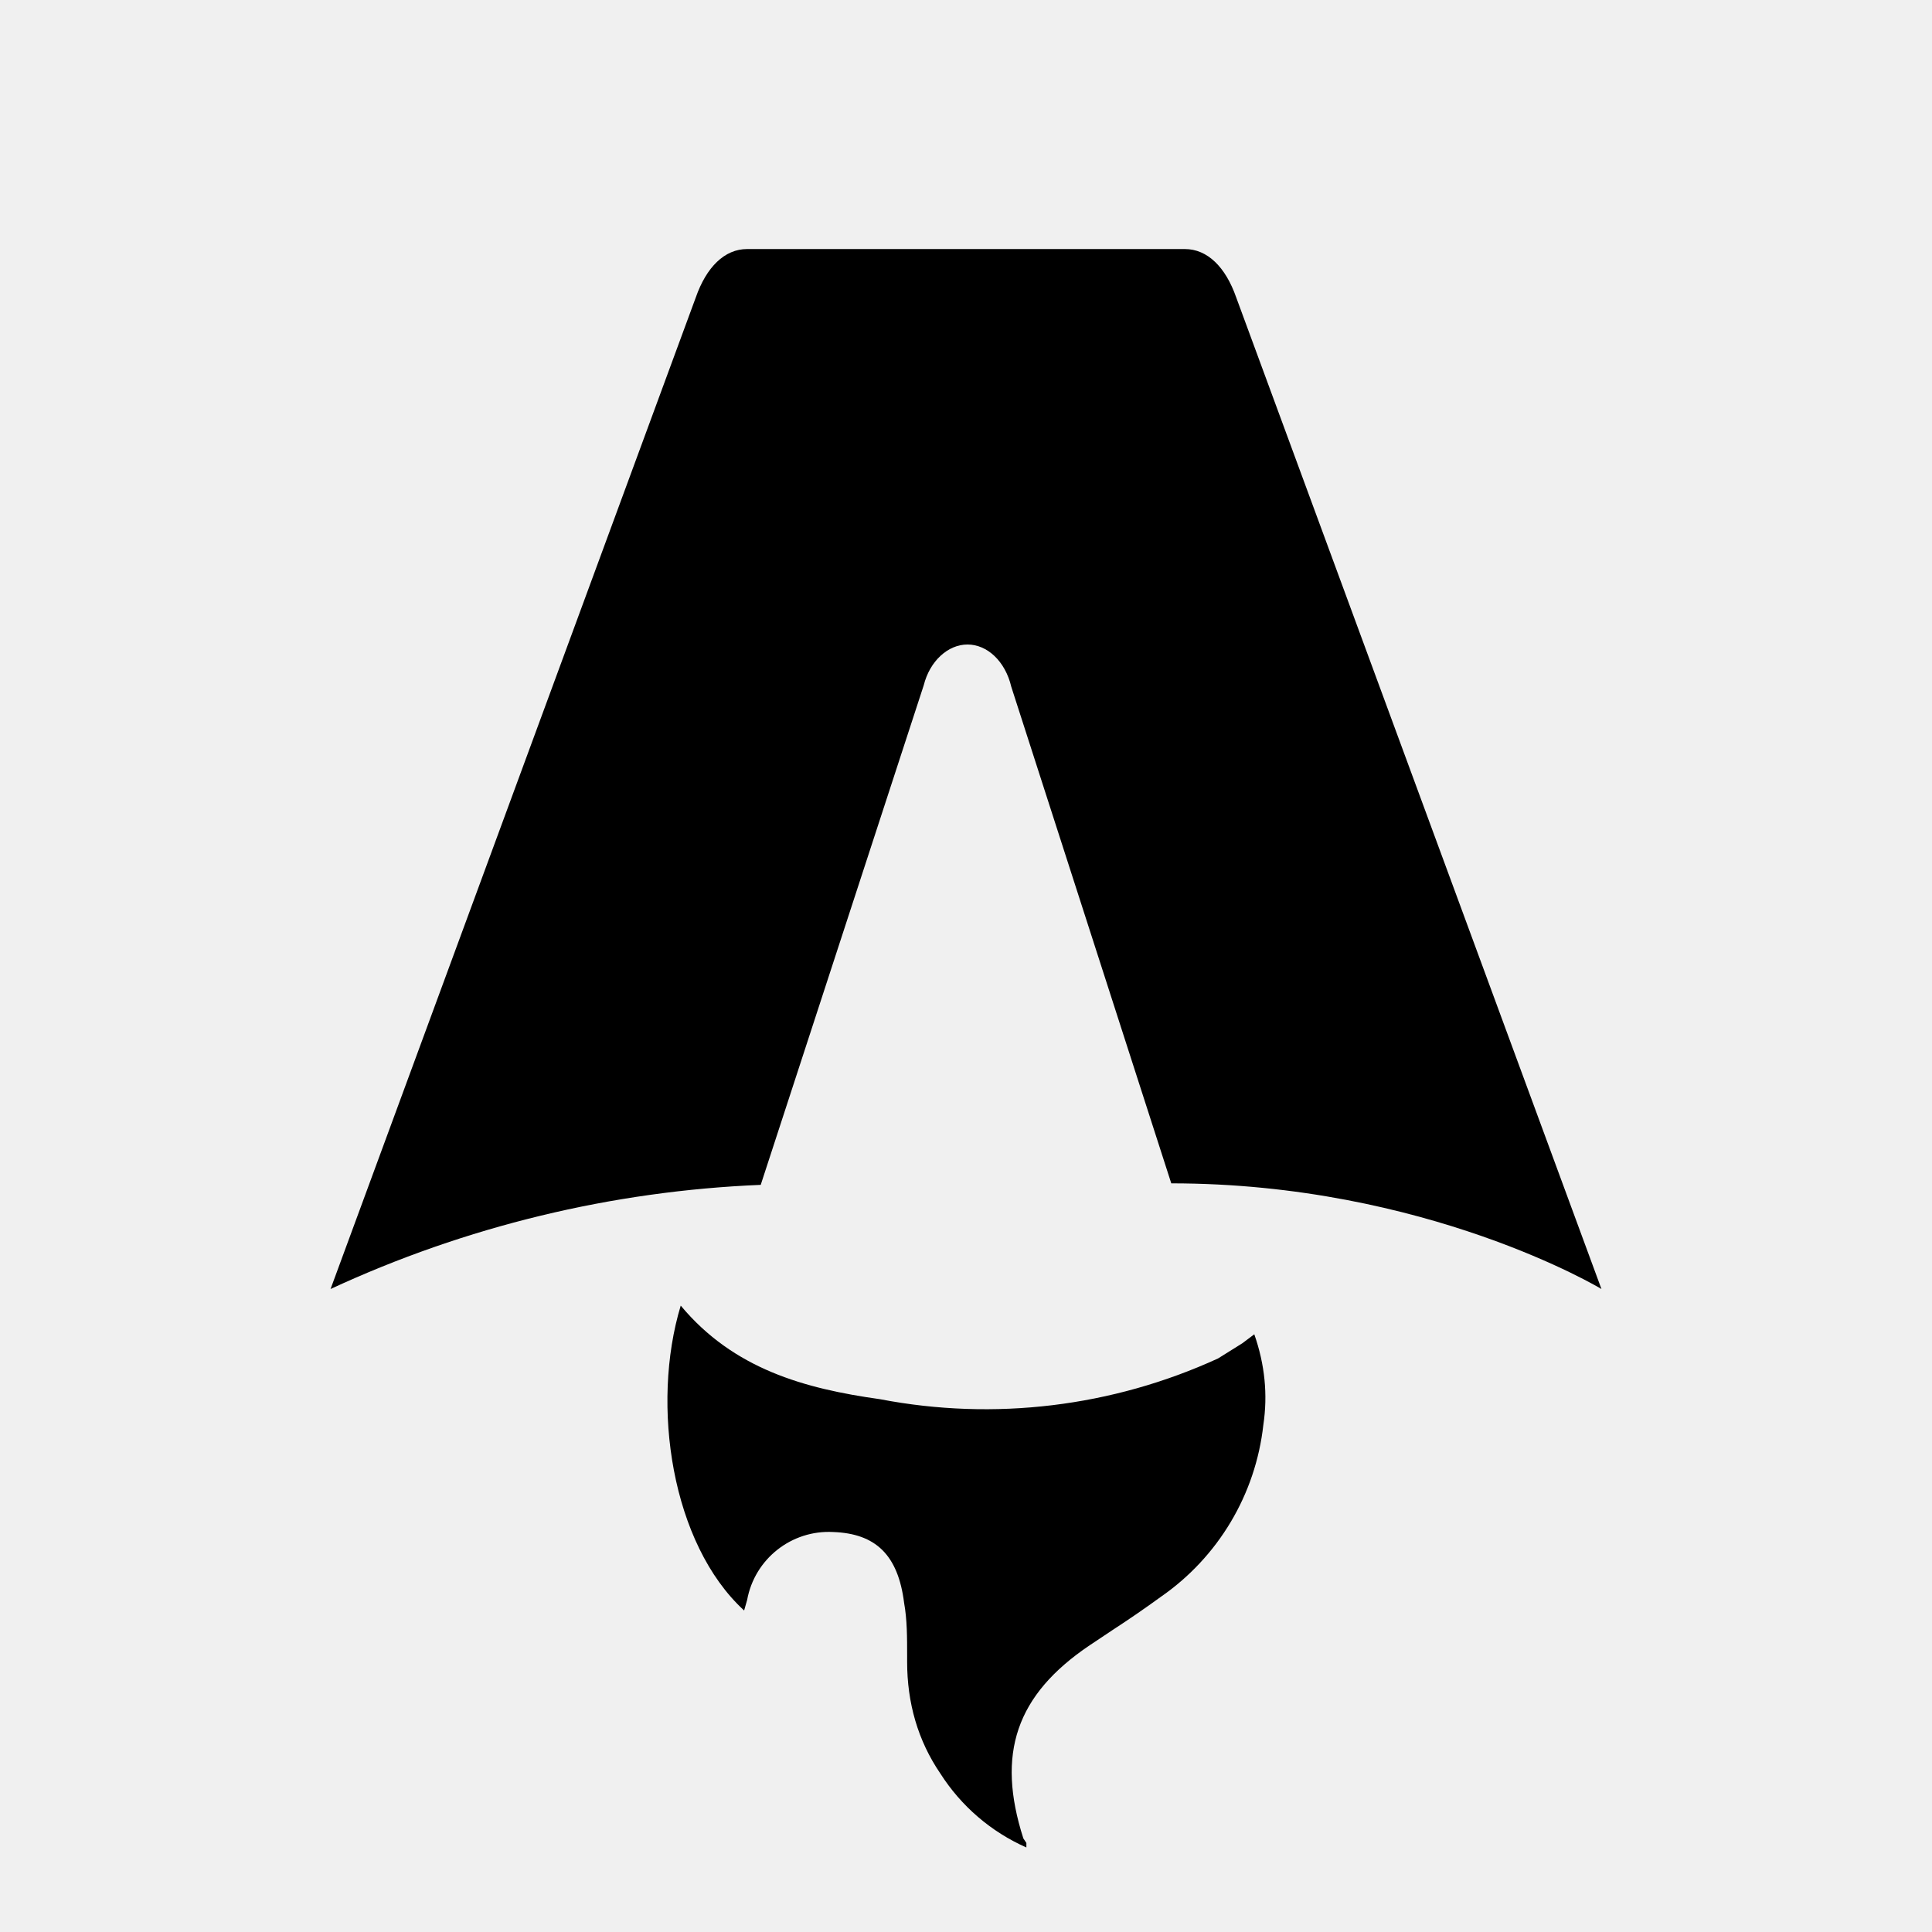
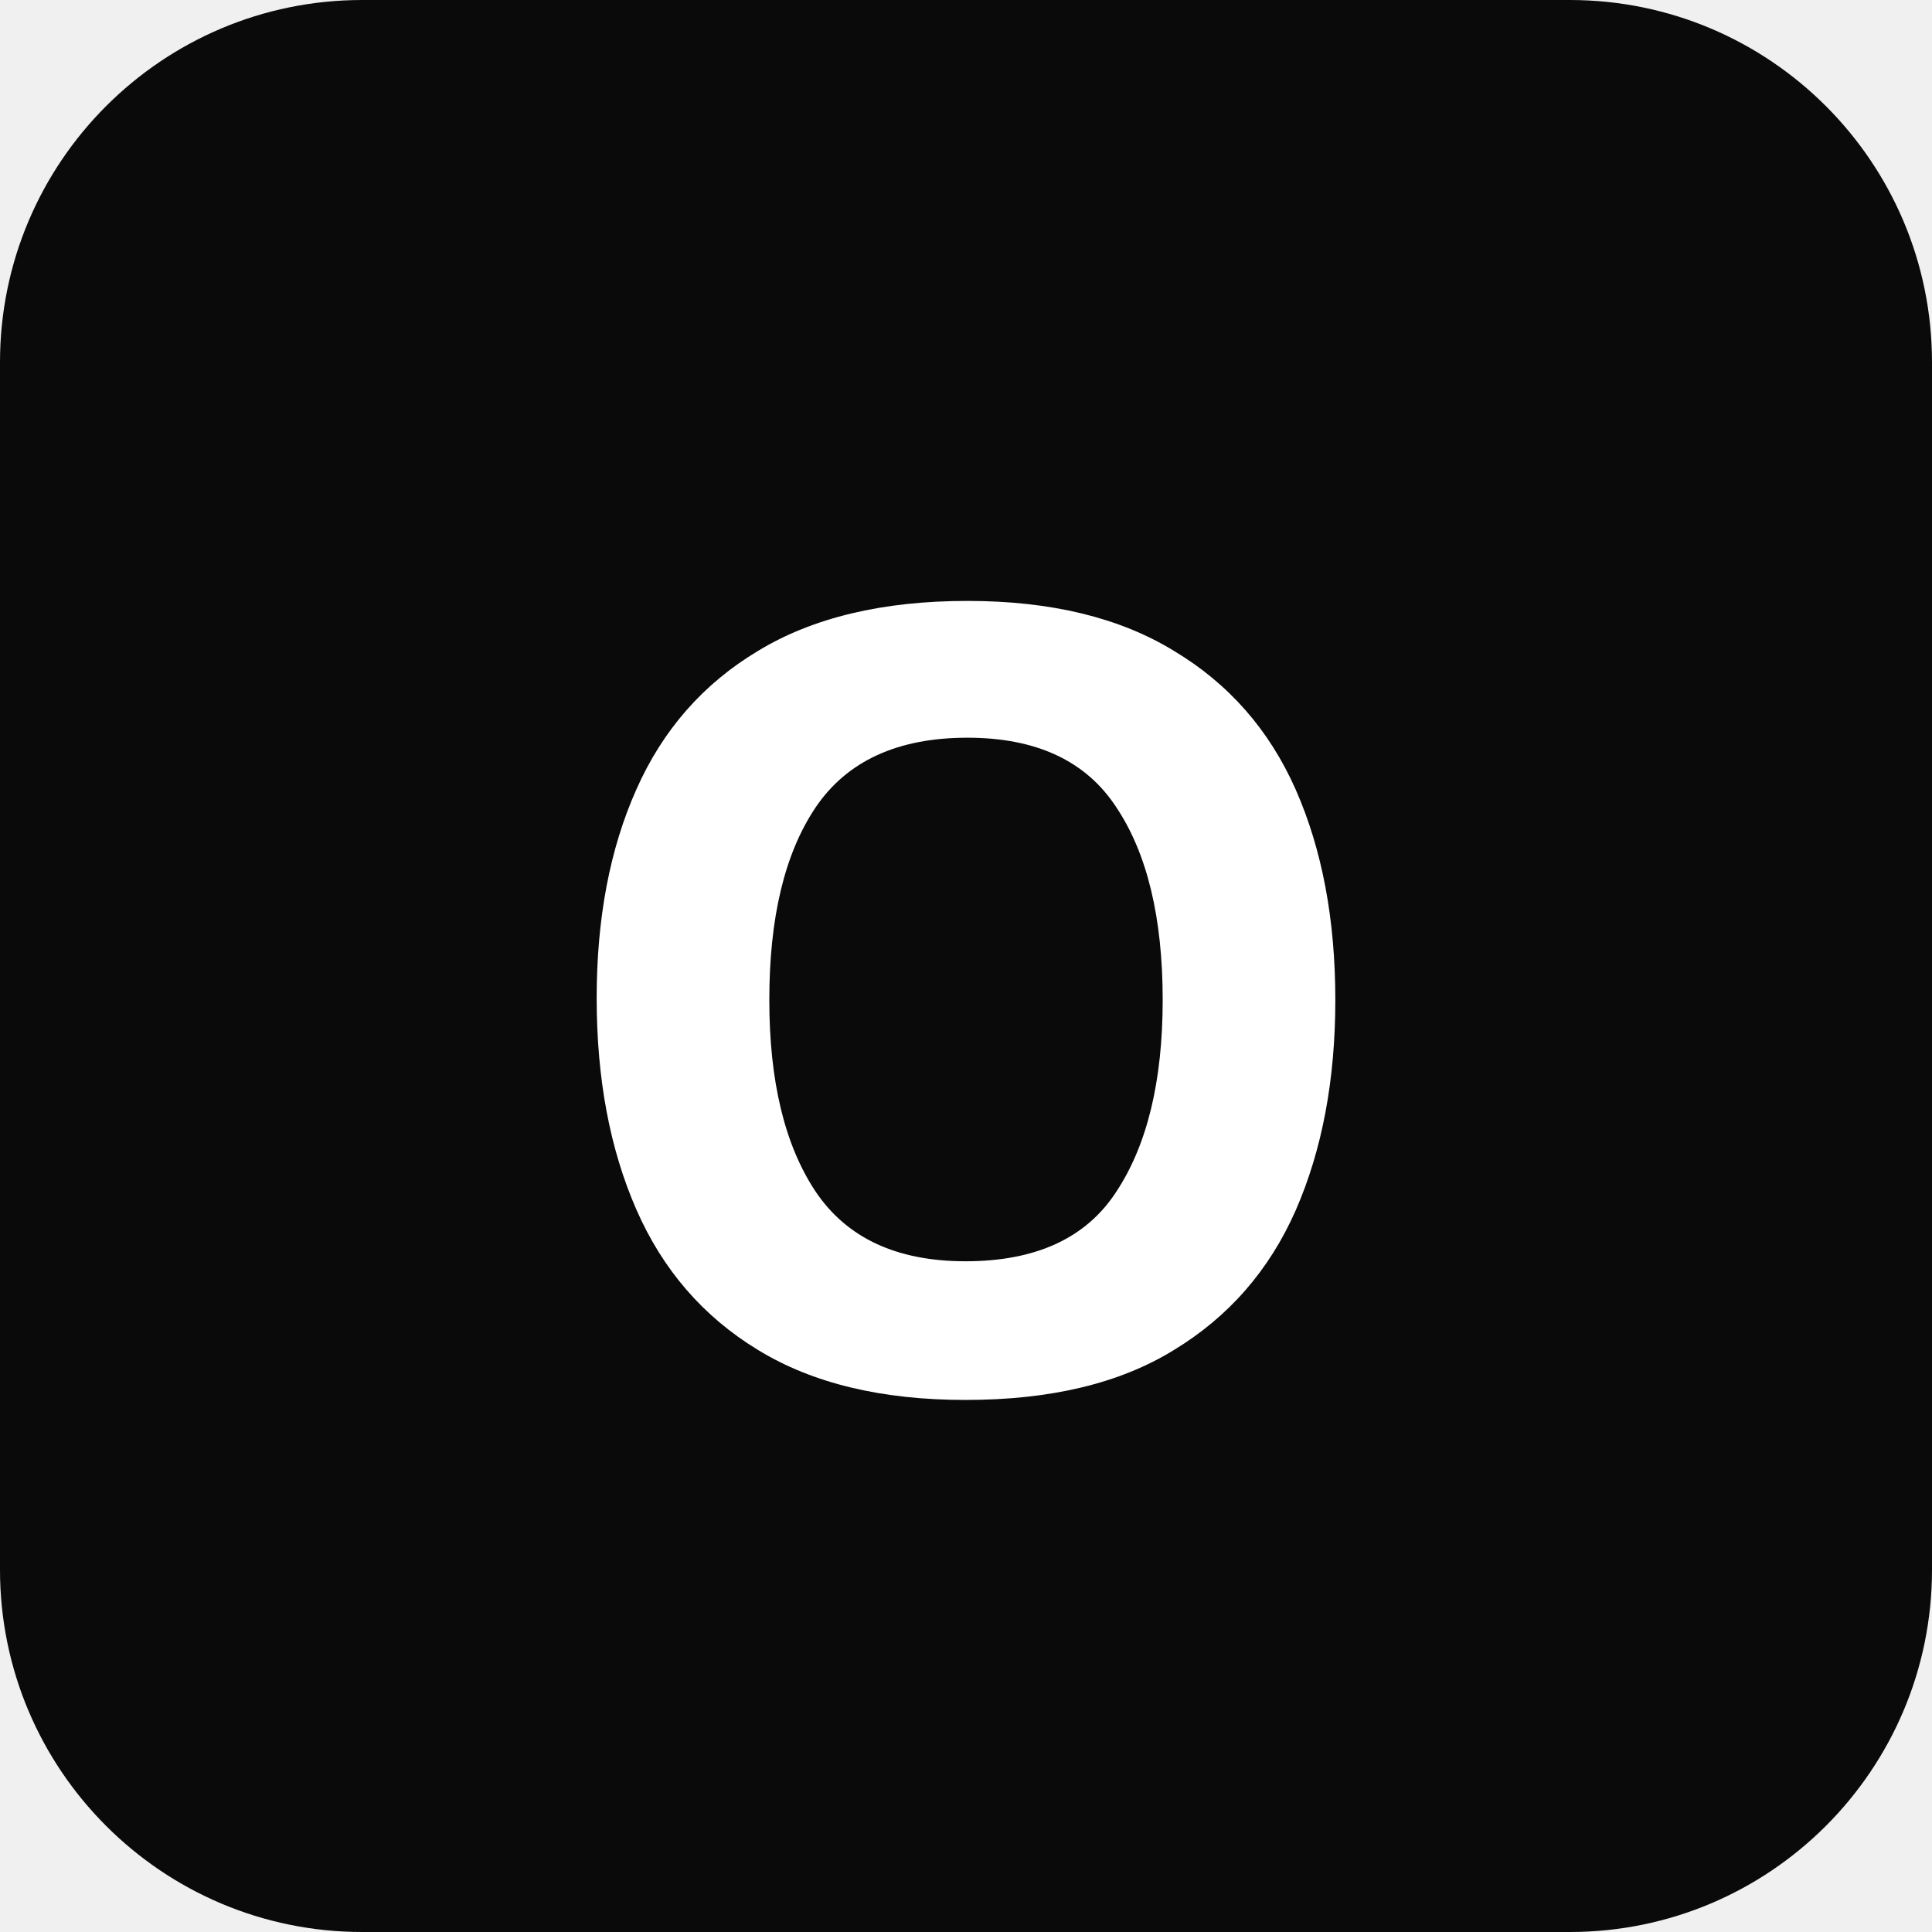
- <svg xmlns="http://www.w3.org/2000/svg" fill="none" viewBox="0 0 128 128">
-   <path d="M50.4 78.5a75.1 75.1 0 0 0-28.5 6.9l24.2-65.7c.7-2 1.9-3.2 3.4-3.2h29c1.5 0 2.7 1.2 3.4 3.2l24.2 65.7s-11.6-7-28.5-7L67 45.5c-.4-1.7-1.6-2.8-2.9-2.8-1.3 0-2.5 1.1-2.9 2.7L50.4 78.5Zm-1.1 28.2Zm-4.2-20.2c-2 6.6-.6 15.8 4.2 20.2a17.5 17.5 0 0 1 .2-.7 5.5 5.5 0 0 1 5.7-4.5c2.8.1 4.3 1.5 4.7 4.7.2 1.1.2 2.3.2 3.5v.4c0 2.7.7 5.2 2.2 7.4a13 13 0 0 0 5.7 4.9v-.3l-.2-.3c-1.8-5.6-.5-9.5 4.4-12.8l1.5-1a73 73 0 0 0 3.2-2.2 16 16 0 0 0 6.8-11.4c.3-2 .1-4-.6-6l-.8.6-1.6 1a37 37 0 0 1-22.4 2.7c-5-.7-9.7-2-13.2-6.2Z" />
-   <style>
-         path { fill: #000; }
-         @media (prefers-color-scheme: dark) {
-             path { fill: #FFF; }
-         }
-     </style>
+ <svg xmlns="http://www.w3.org/2000/svg" viewBox="0 0 32 32">
+   <rect width="32" height="32" rx="6" fill="#0a0a0a" />
+   <text x="16" y="23" text-anchor="middle" font-family="system-ui,sans-serif" font-weight="700" font-size="18" fill="#fff">O</text>
</svg>
